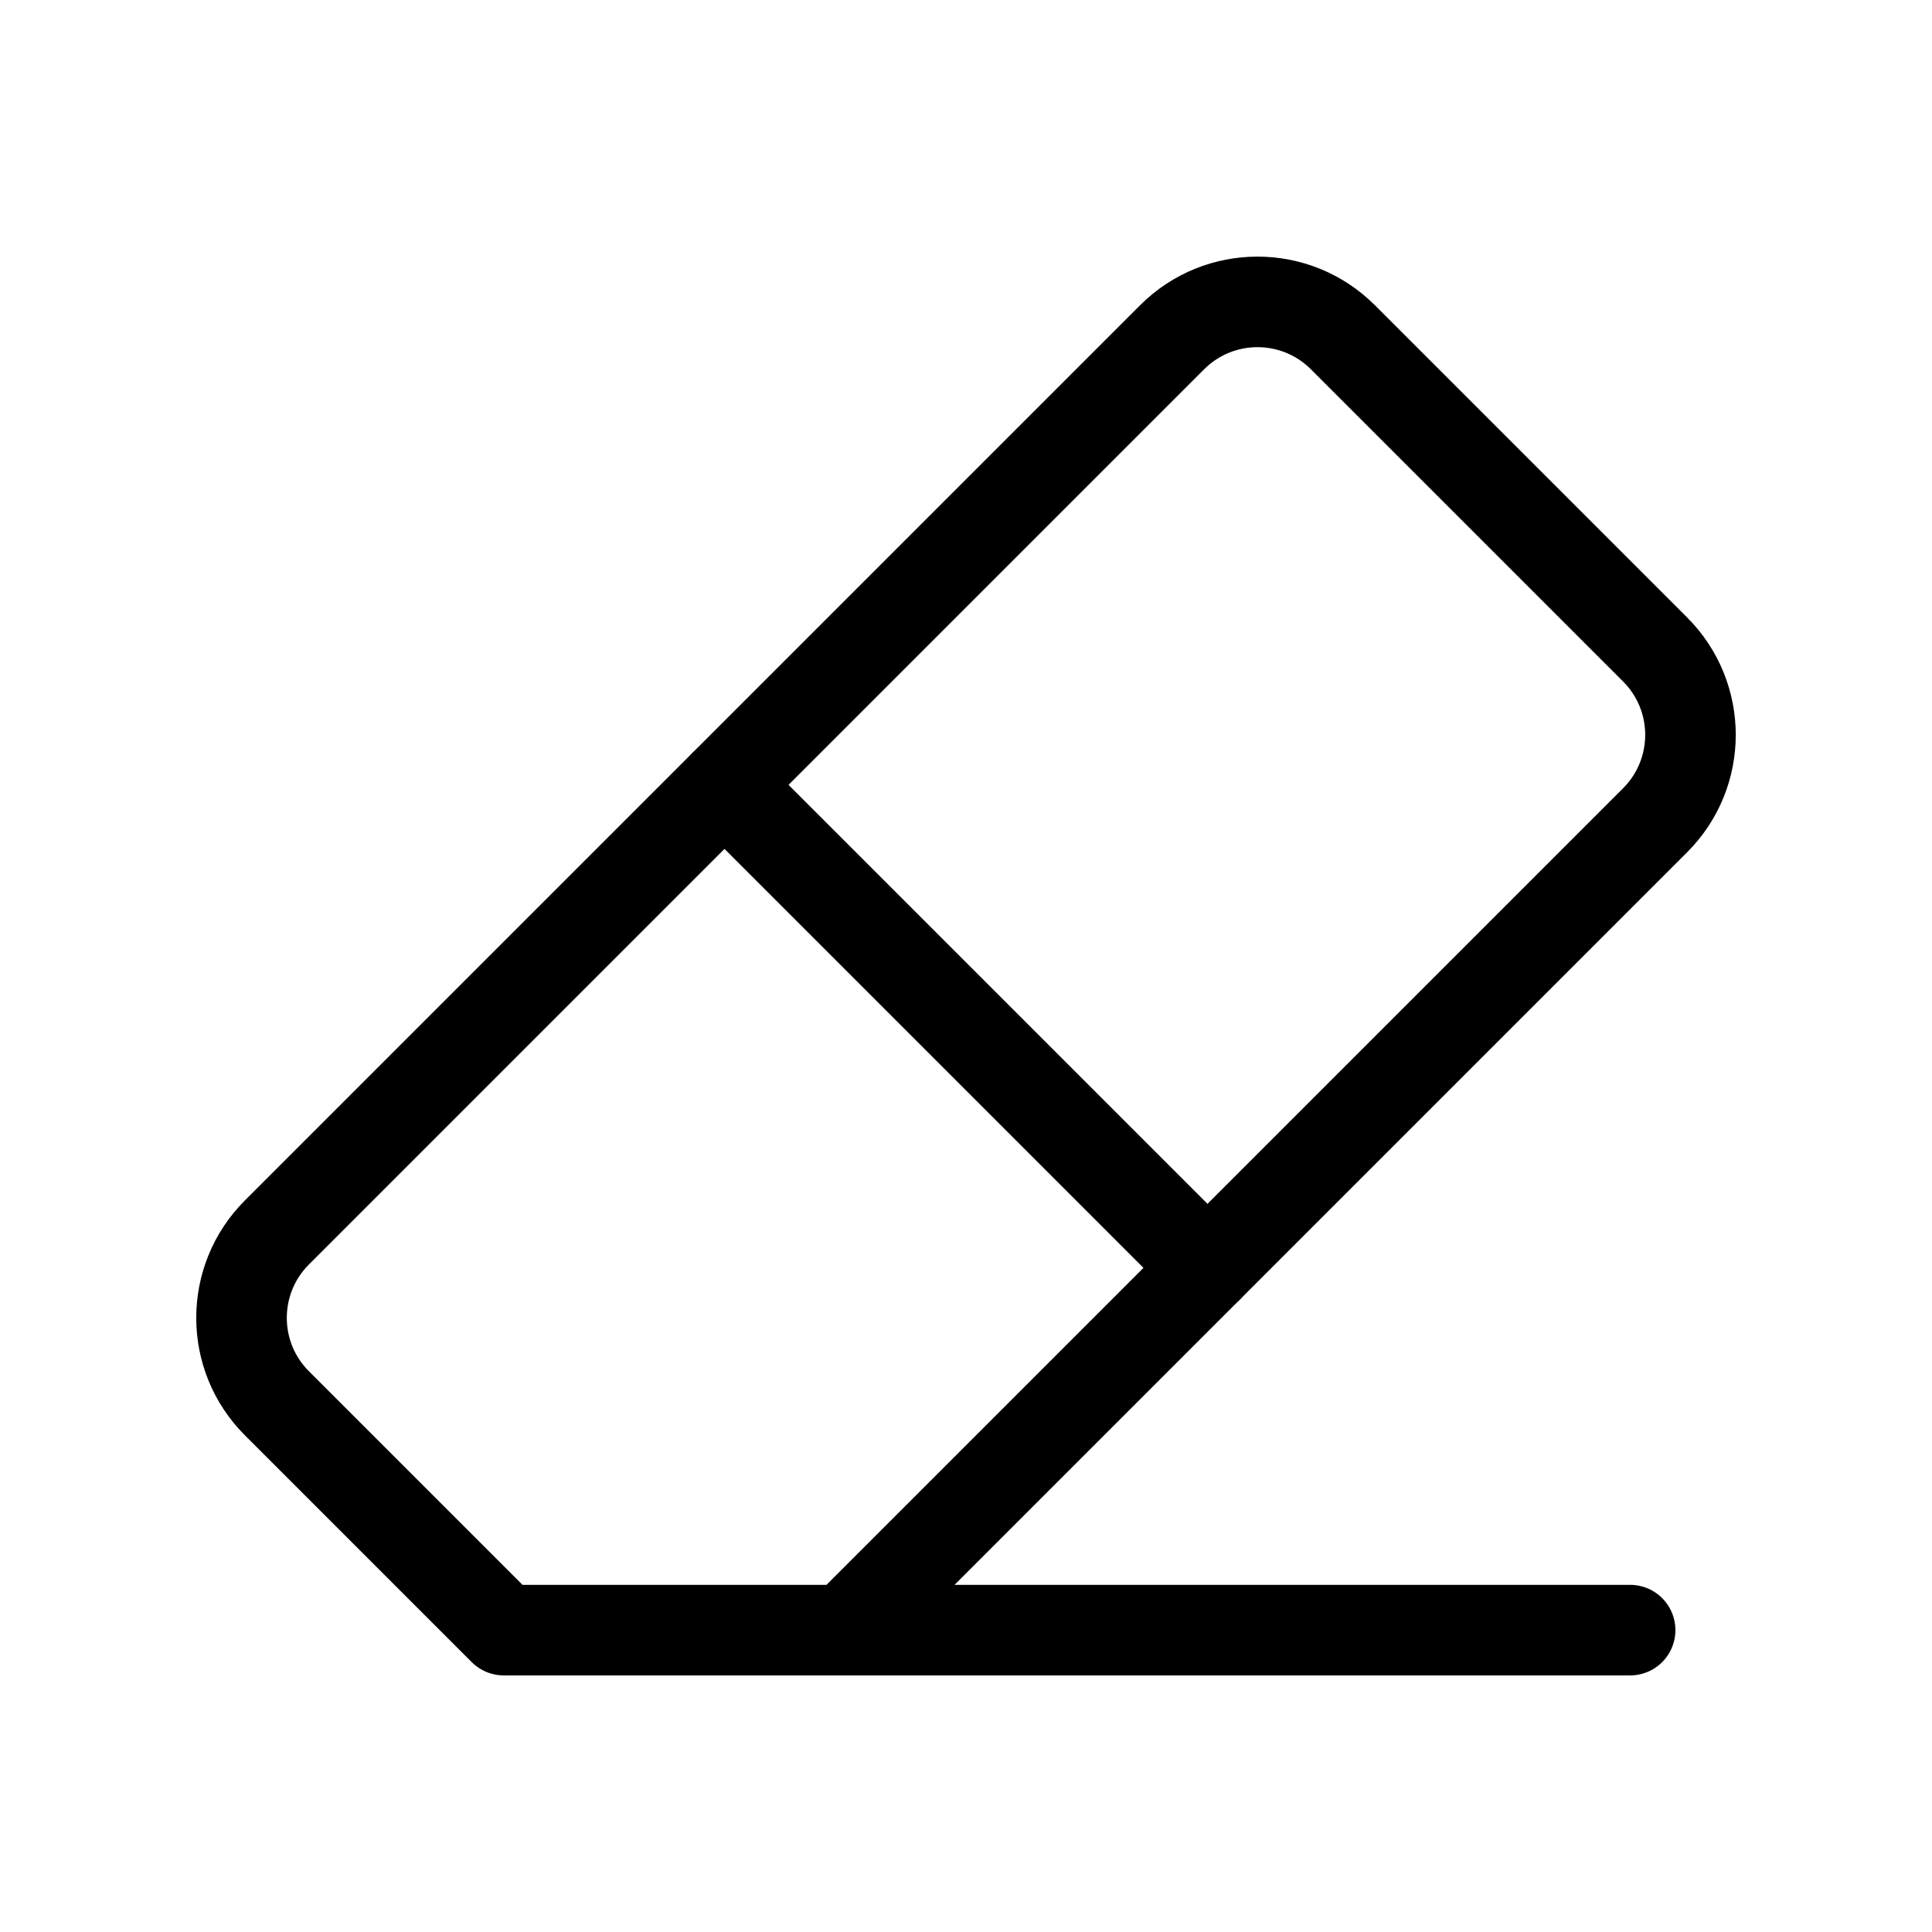
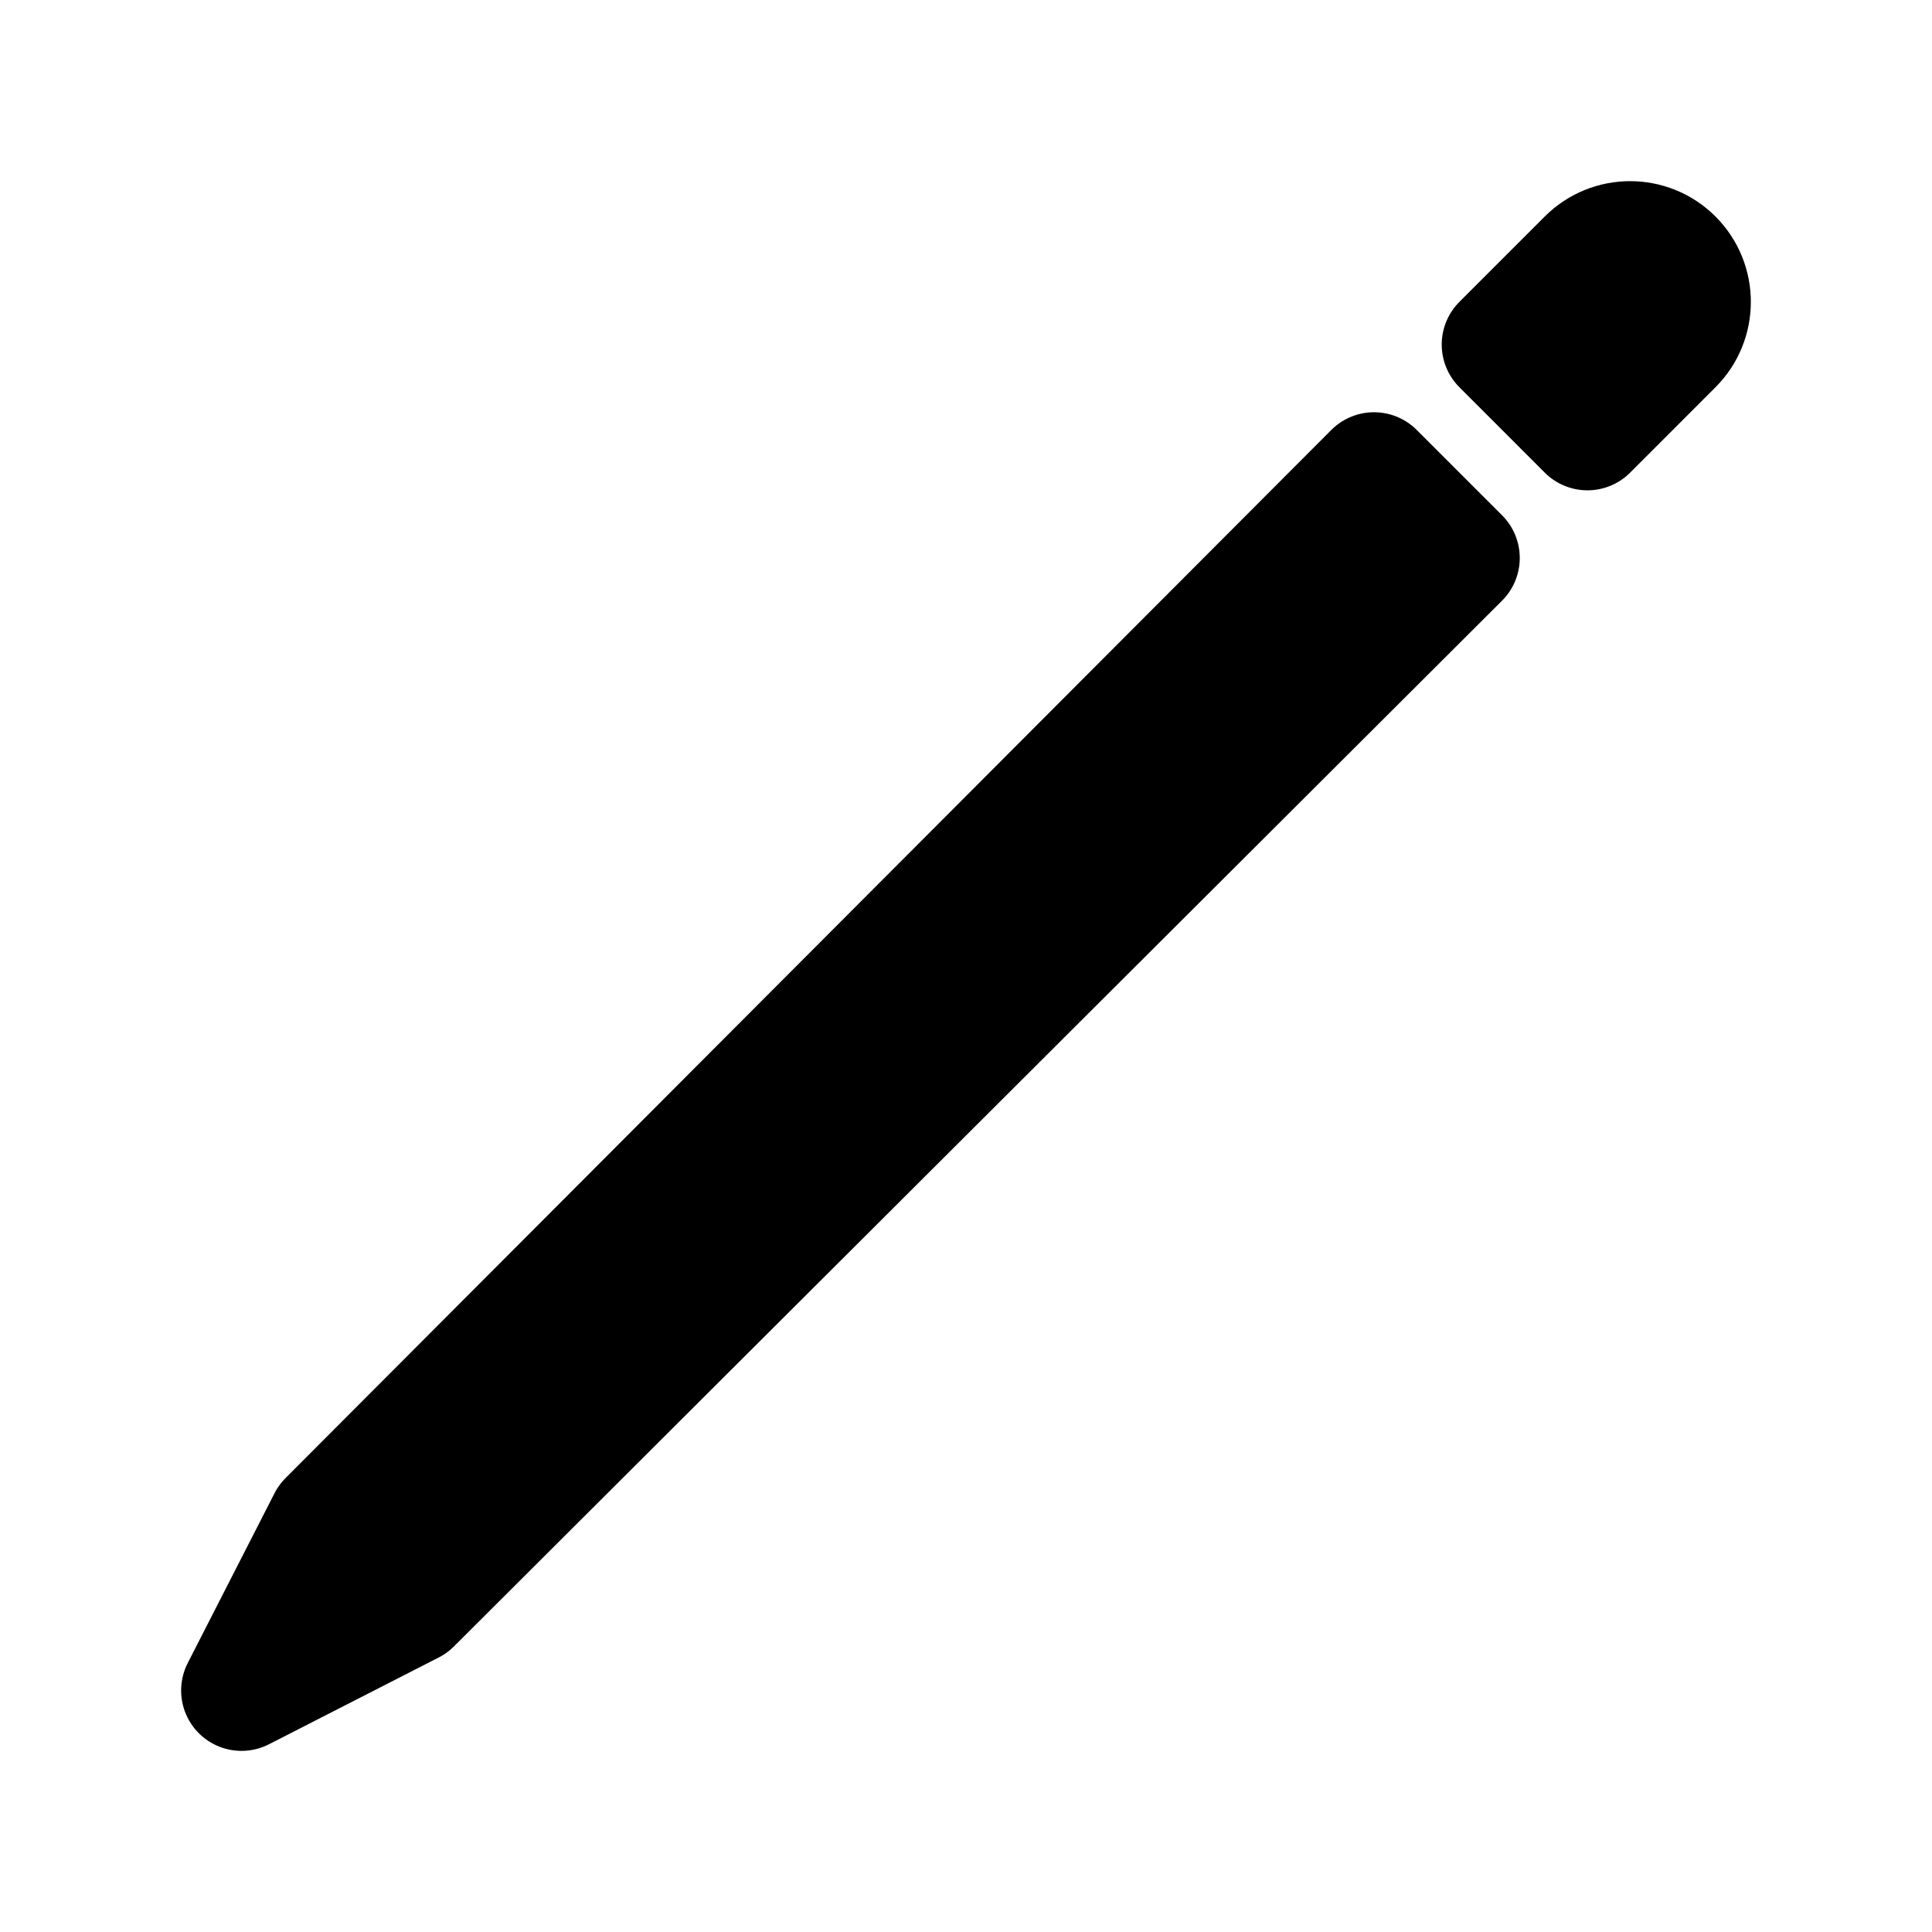
- <svg xmlns="http://www.w3.org/2000/svg" viewBox="0 0 256 256">
-   <rect width="256" height="256" fill="none" />
-   <line x1="96" y1="104" x2="160" y2="168" fill="none" stroke="currentColor" stroke-linecap="round" stroke-linejoin="round" stroke-width="12" />
-   <path d="M112,216,219.31,108.69a16,16,0,0,0,0-22.63L177.94,44.69a16,16,0,0,0-22.63,0L36.69,163.31a16,16,0,0,0,0,22.63L66.75,216H216" fill="none" stroke="currentColor" stroke-linecap="round" stroke-linejoin="round" stroke-width="12" />
+ <svg xmlns="http://www.w3.org/2000/svg" class="ionicon" viewBox="0 0 512 512">
+   <path fill="none" stroke="currentColor" stroke-linecap="round" stroke-linejoin="round" stroke-width="32" d="M364.13 125.25L87 403l-23 45 44.99-23 277.76-277.13-22.62-22.62zM420.69 68.69l-22.62 22.62 22.62 22.63 22.62-22.63a16 16 0 000-22.62h0a16 16 0 00-22.62 0z" />
</svg>
